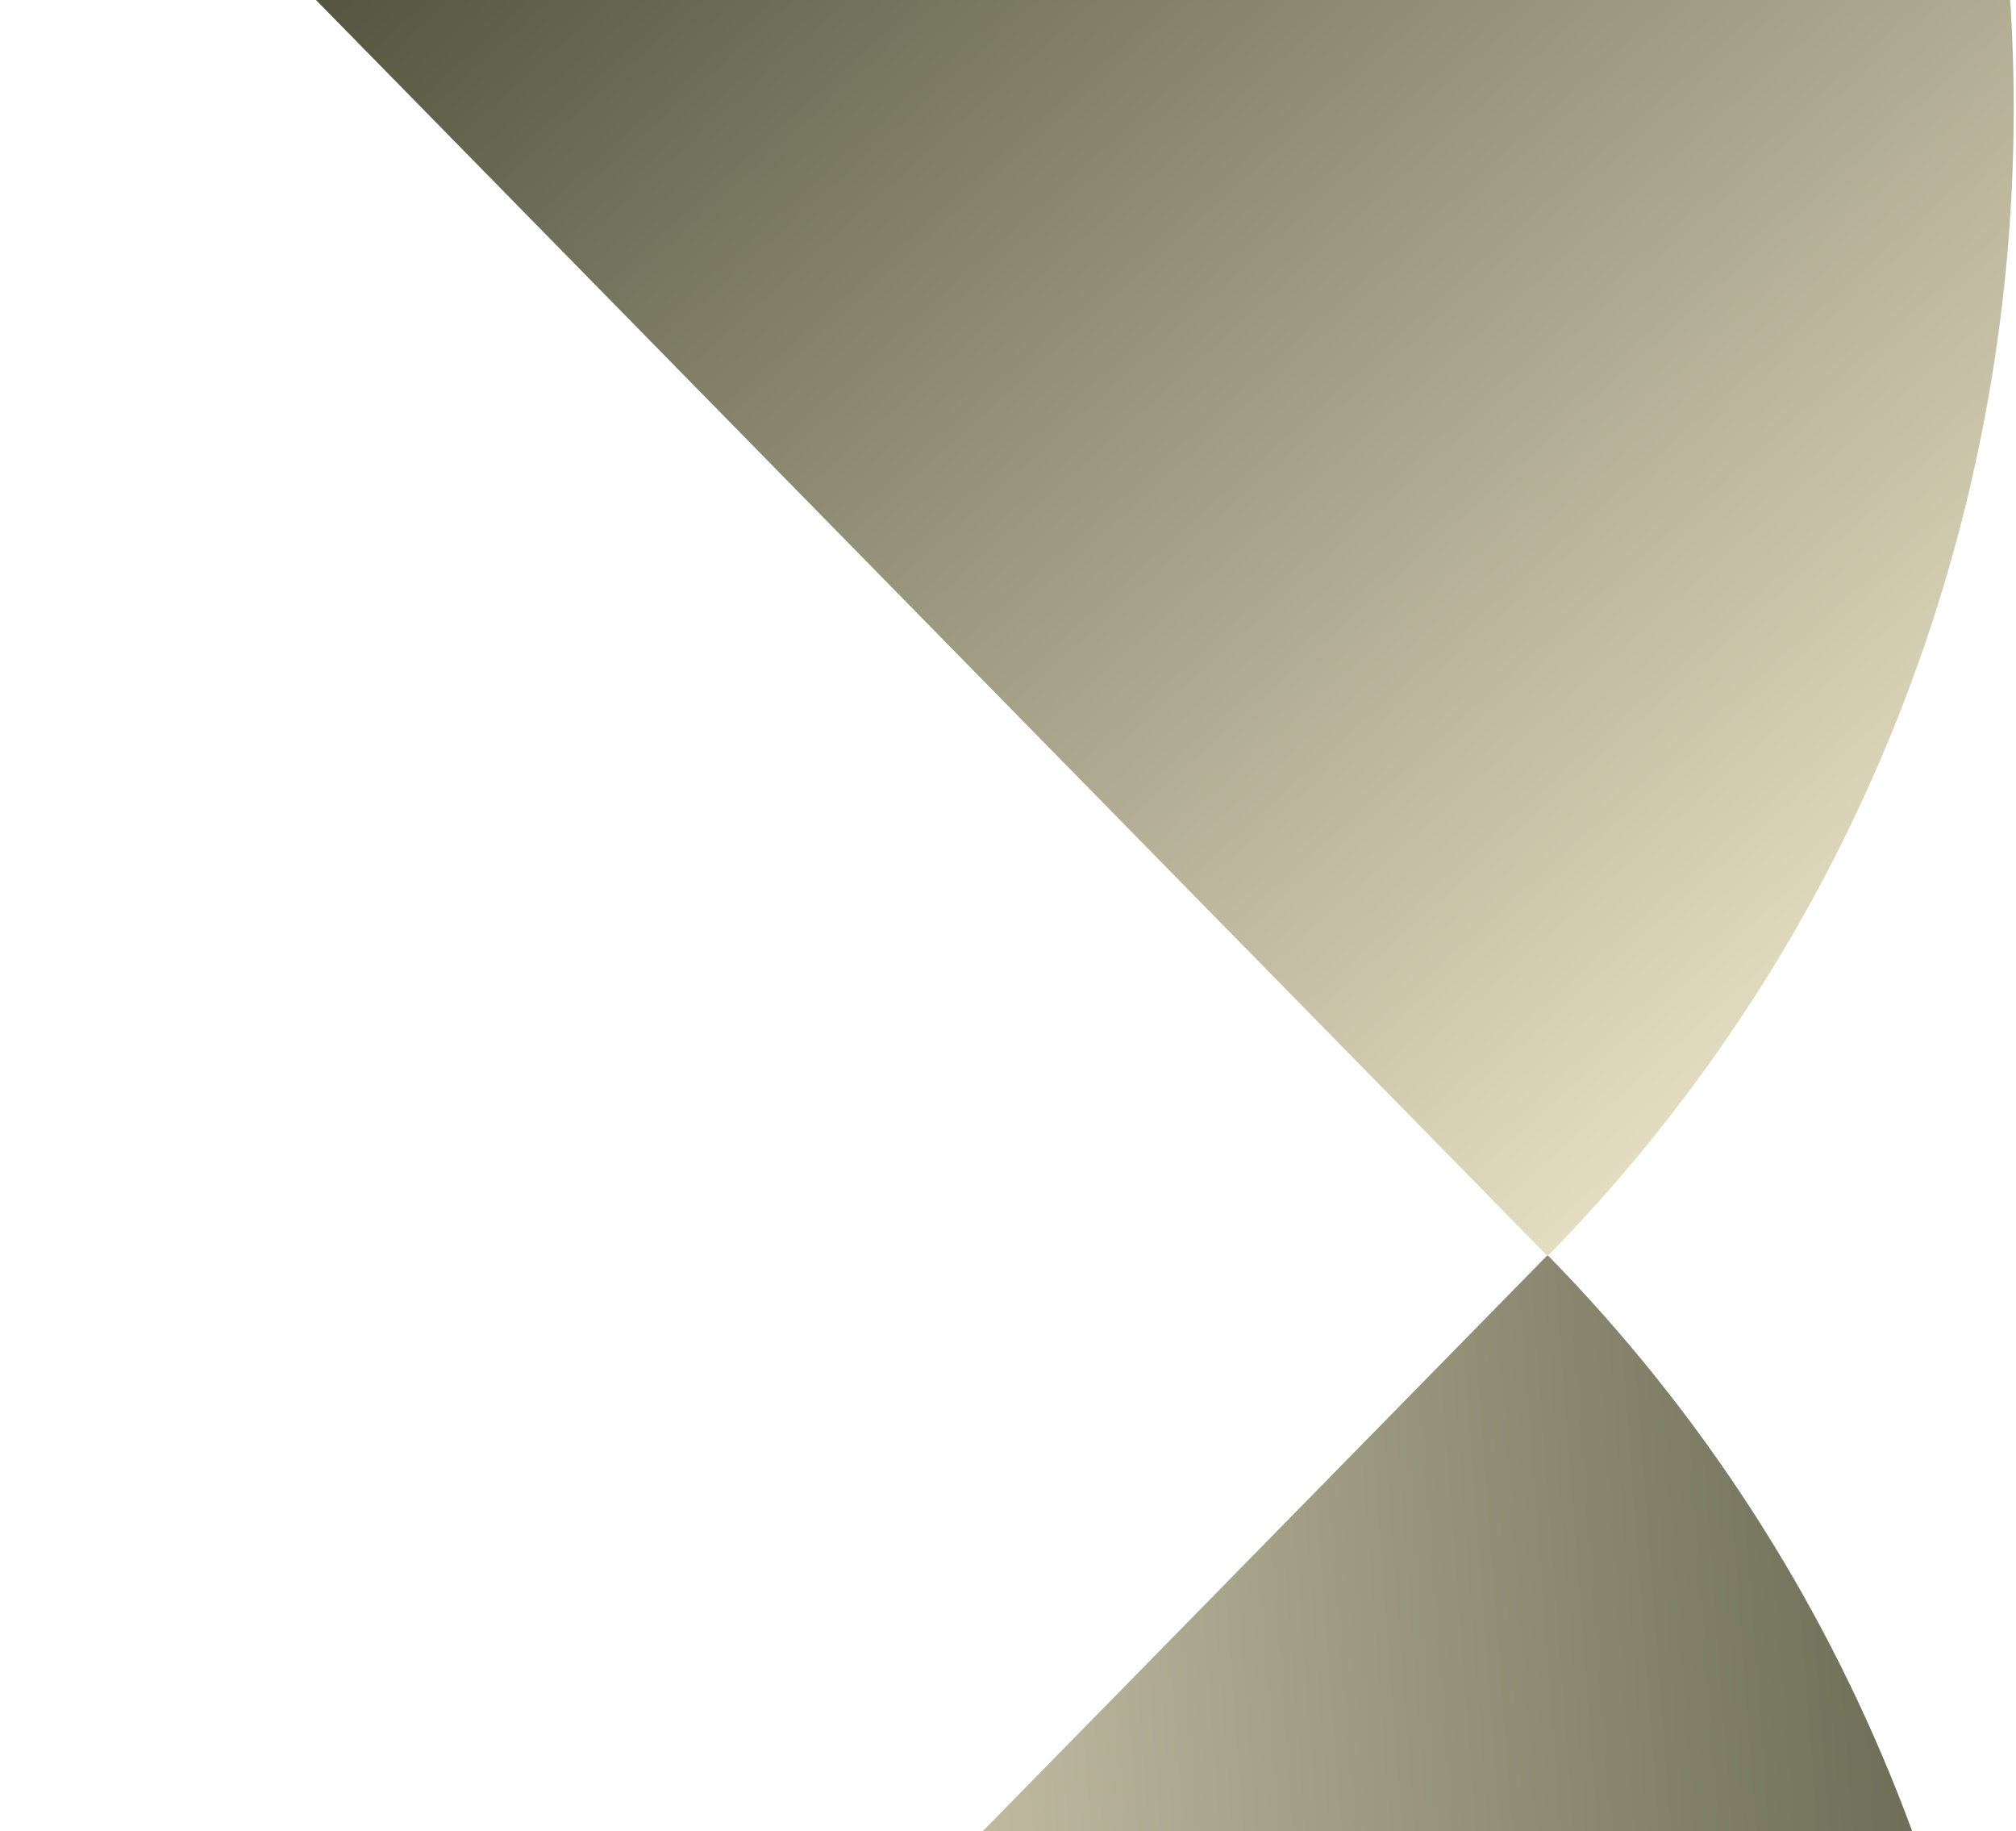
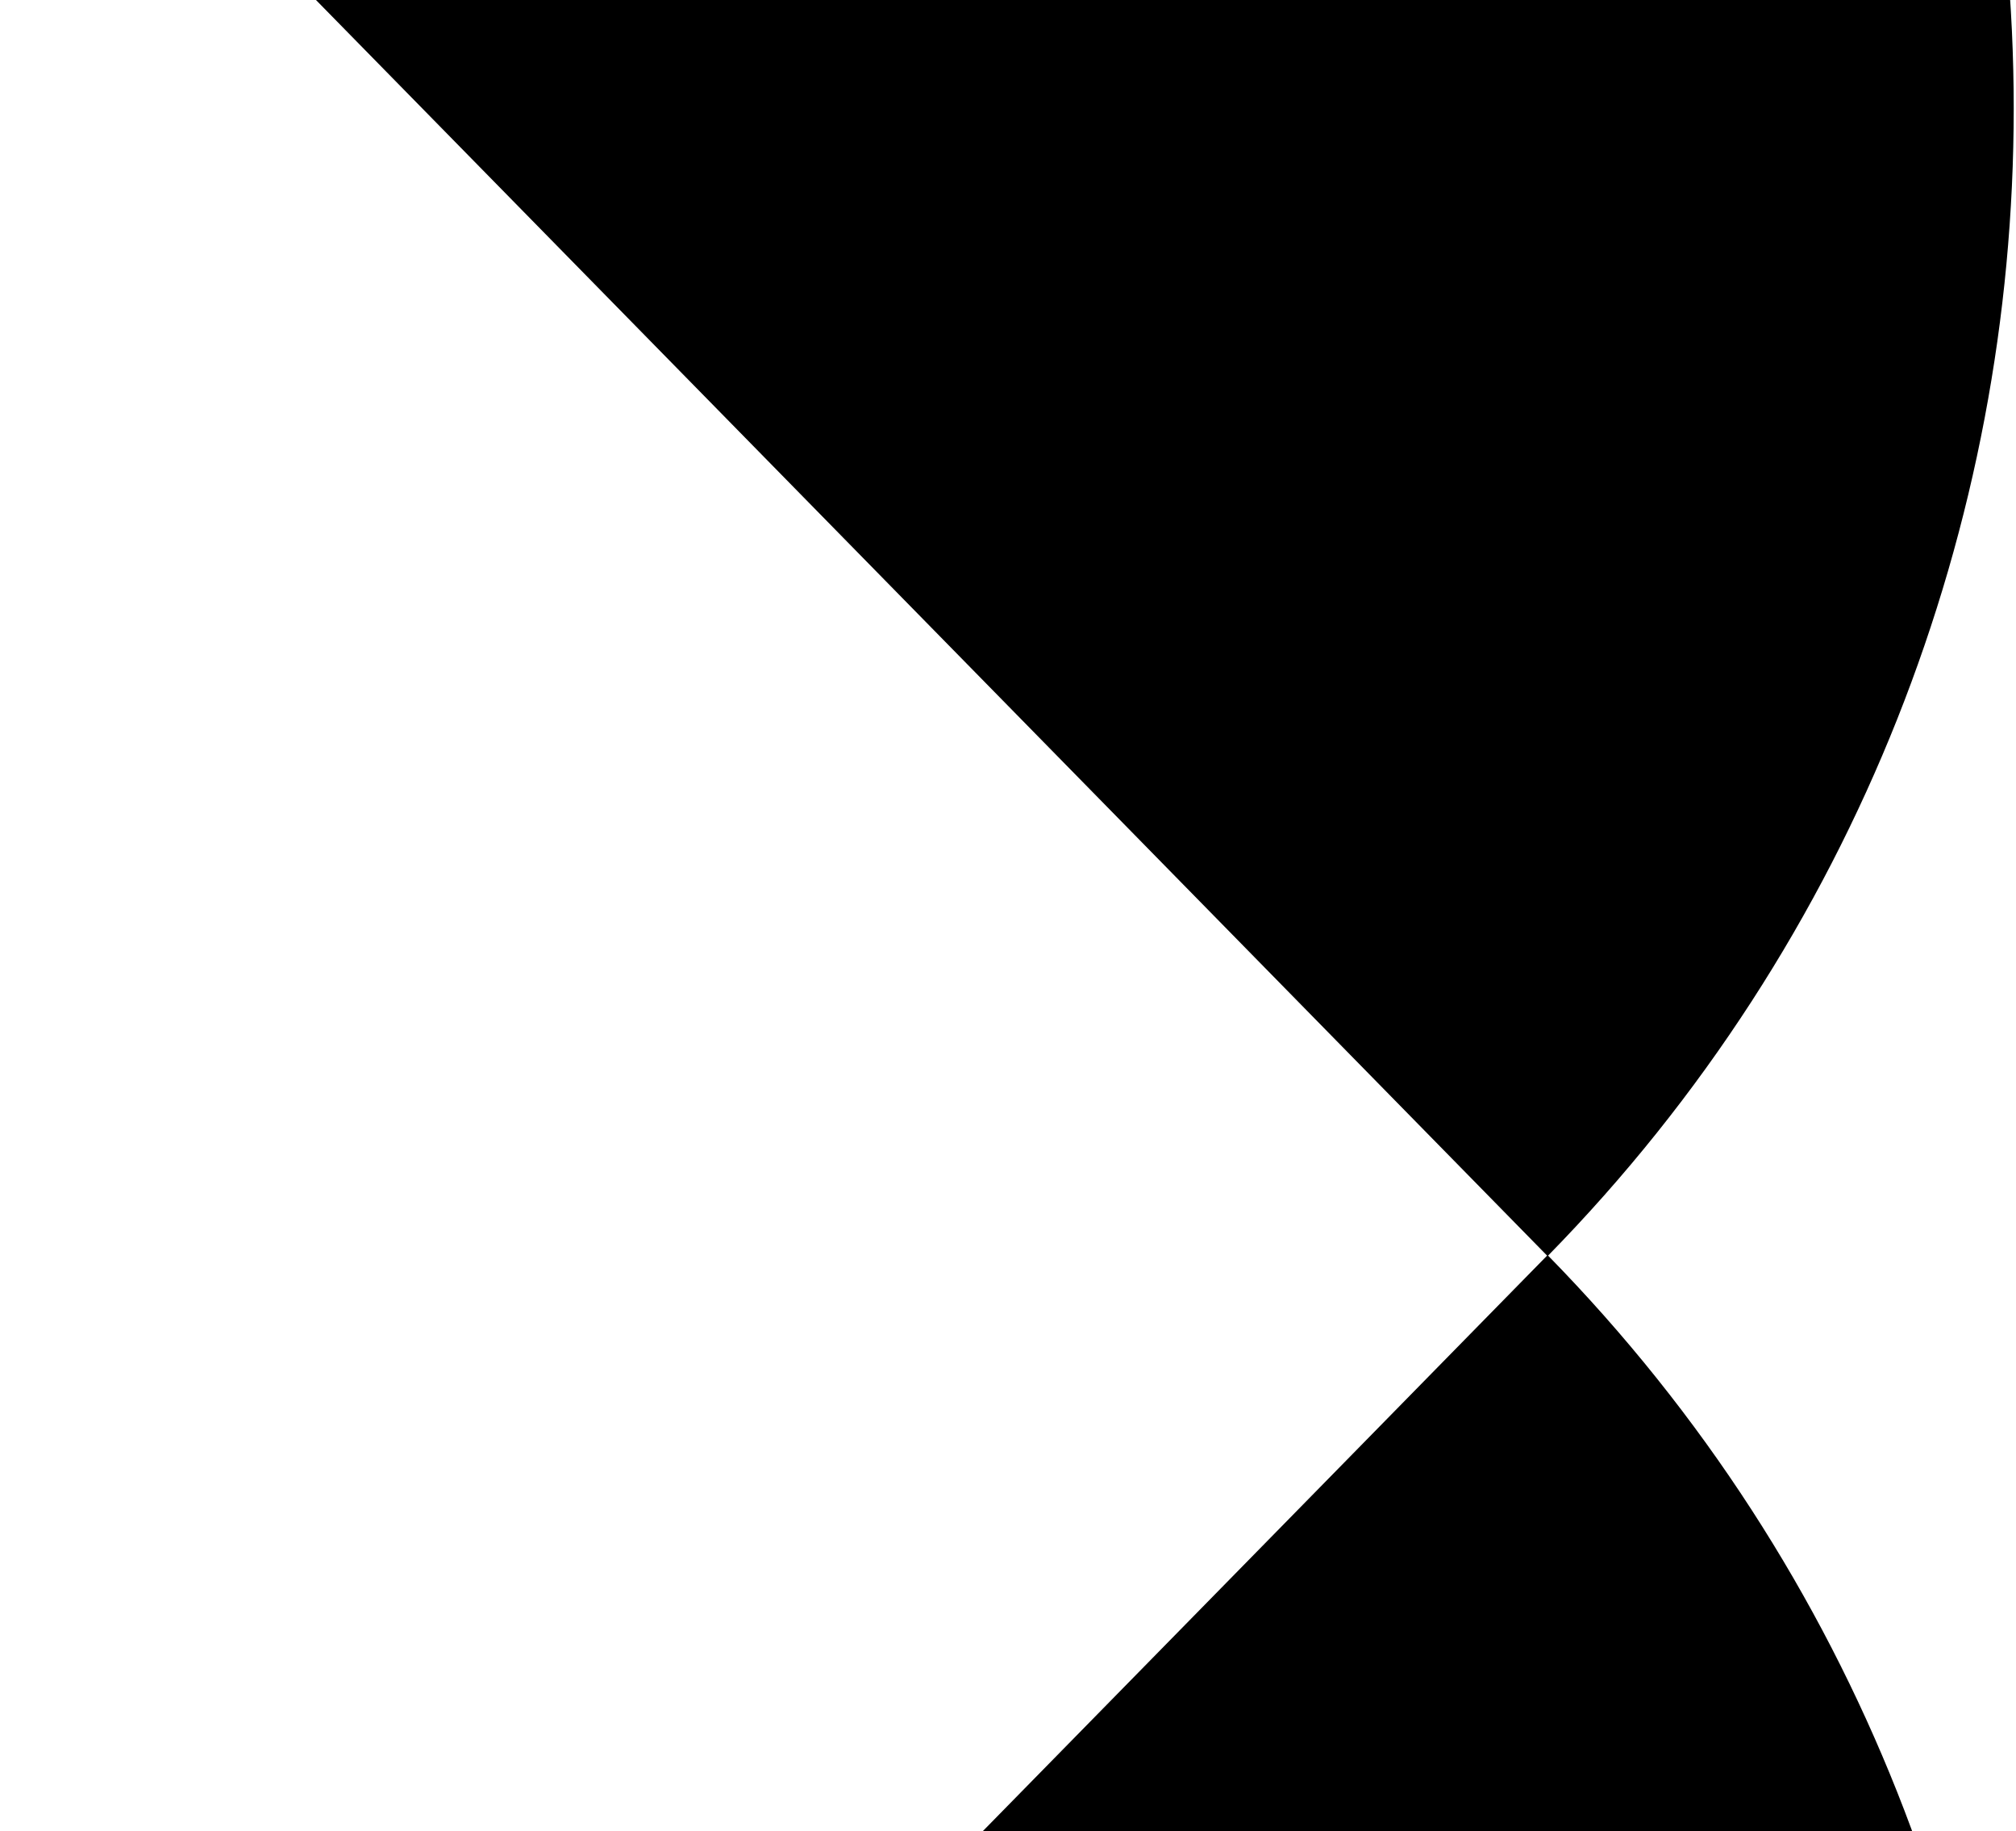
<svg xmlns="http://www.w3.org/2000/svg" width="531" height="482" viewBox="0 0 531 482" fill="none">
  <path d="M14.206 1336.07L407.624 934.939C571.33 768.023 571.321 497.4 407.624 330.503L111.226 632.721L-282.199 1033.85L14.206 1336.07Z" fill="url(#paint0_linear_4298_6245)" />
  <path d="M14.207 -674.8L407.625 -273.668C571.33 -106.753 571.321 163.87 407.625 330.767L111.227 28.549L-282.2 -372.582L14.207 -674.8Z" fill="url(#paint1_linear_4298_6245)" />
  <defs>
    <linearGradient id="paint0_linear_4298_6245" x1="593.971" y1="456.199" x2="146.708" y2="490.18" gradientUnits="userSpaceOnUse">
-       <stop stop-color="#50513C" />
-       <stop offset="1" stop-color="#E4DDC1" />
+       <stop stopColor="#50513C" />
+       <stop offset="1" stopColor="#E4DDC1" />
    </linearGradient>
    <linearGradient id="paint1_linear_4298_6245" x1="18.92" y1="-23.772" x2="369.727" y2="365.04" gradientUnits="userSpaceOnUse">
-       <stop offset="0.089" stop-color="#50513C" />
-       <stop offset="1" stop-color="#E4DDC1" />
+       <stop offset="0.089" stopColor="#50513C" />
+       <stop offset="1" stopColor="#E4DDC1" />
    </linearGradient>
  </defs>
</svg>
